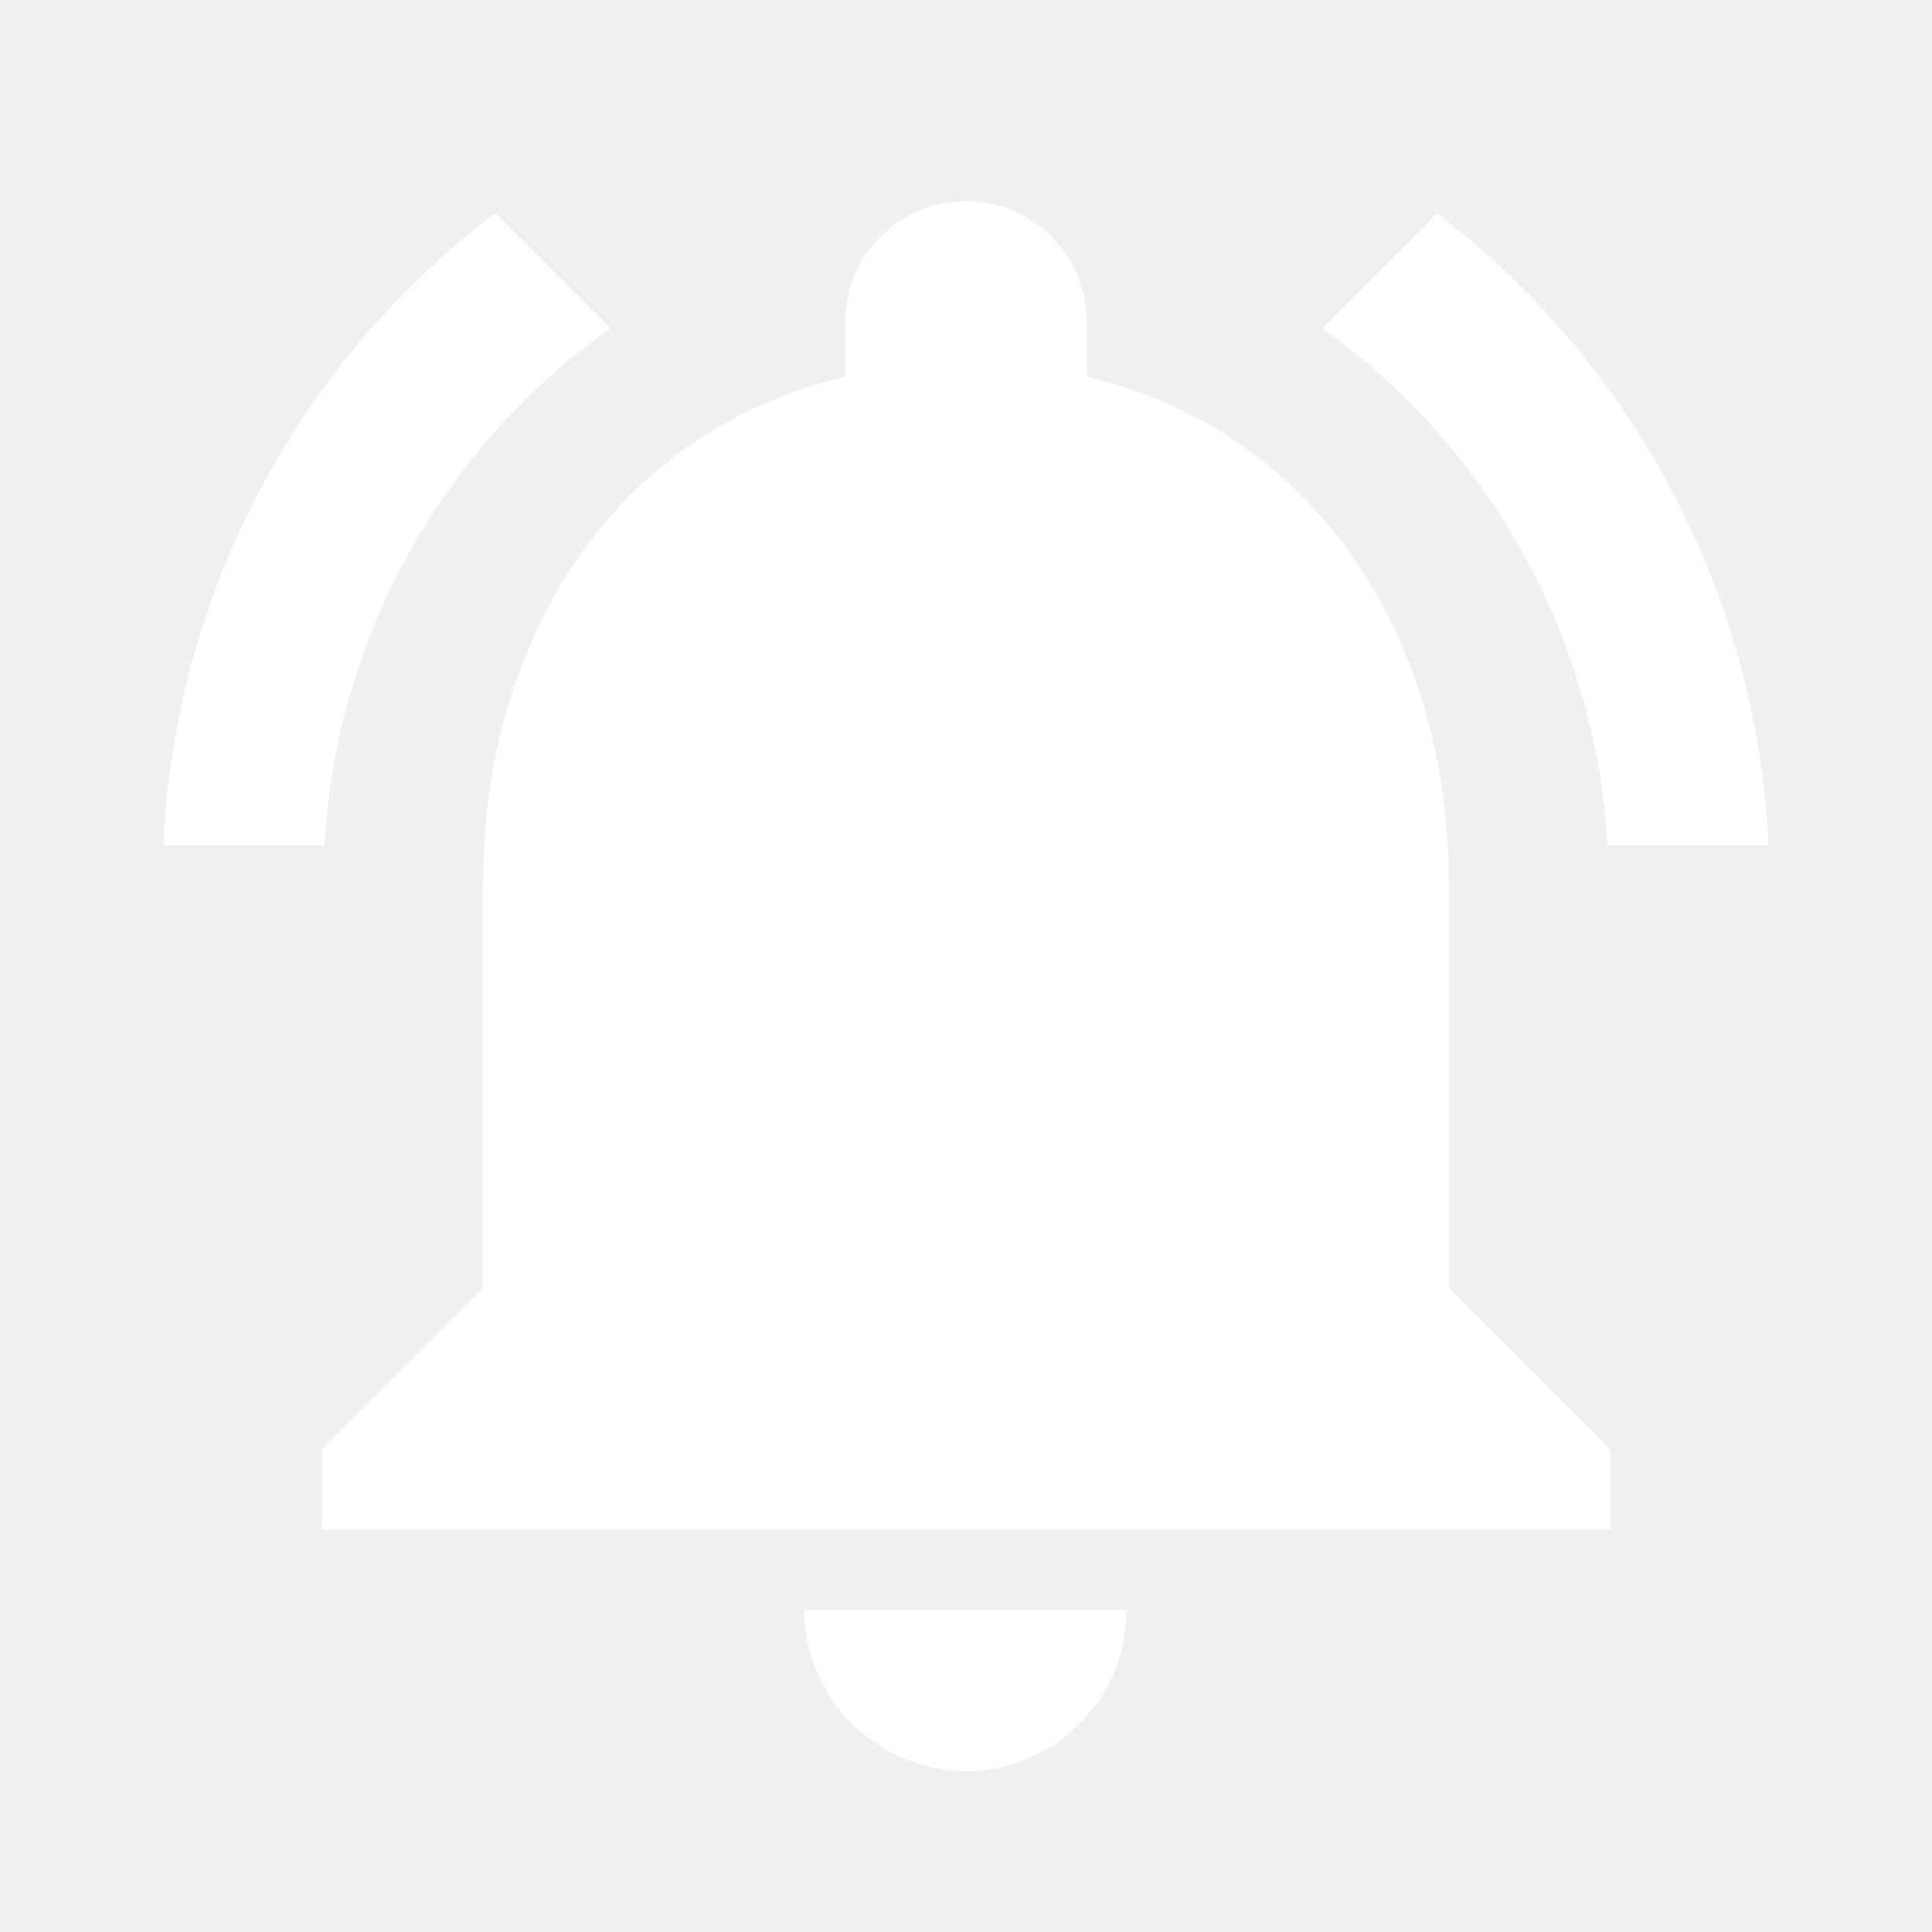
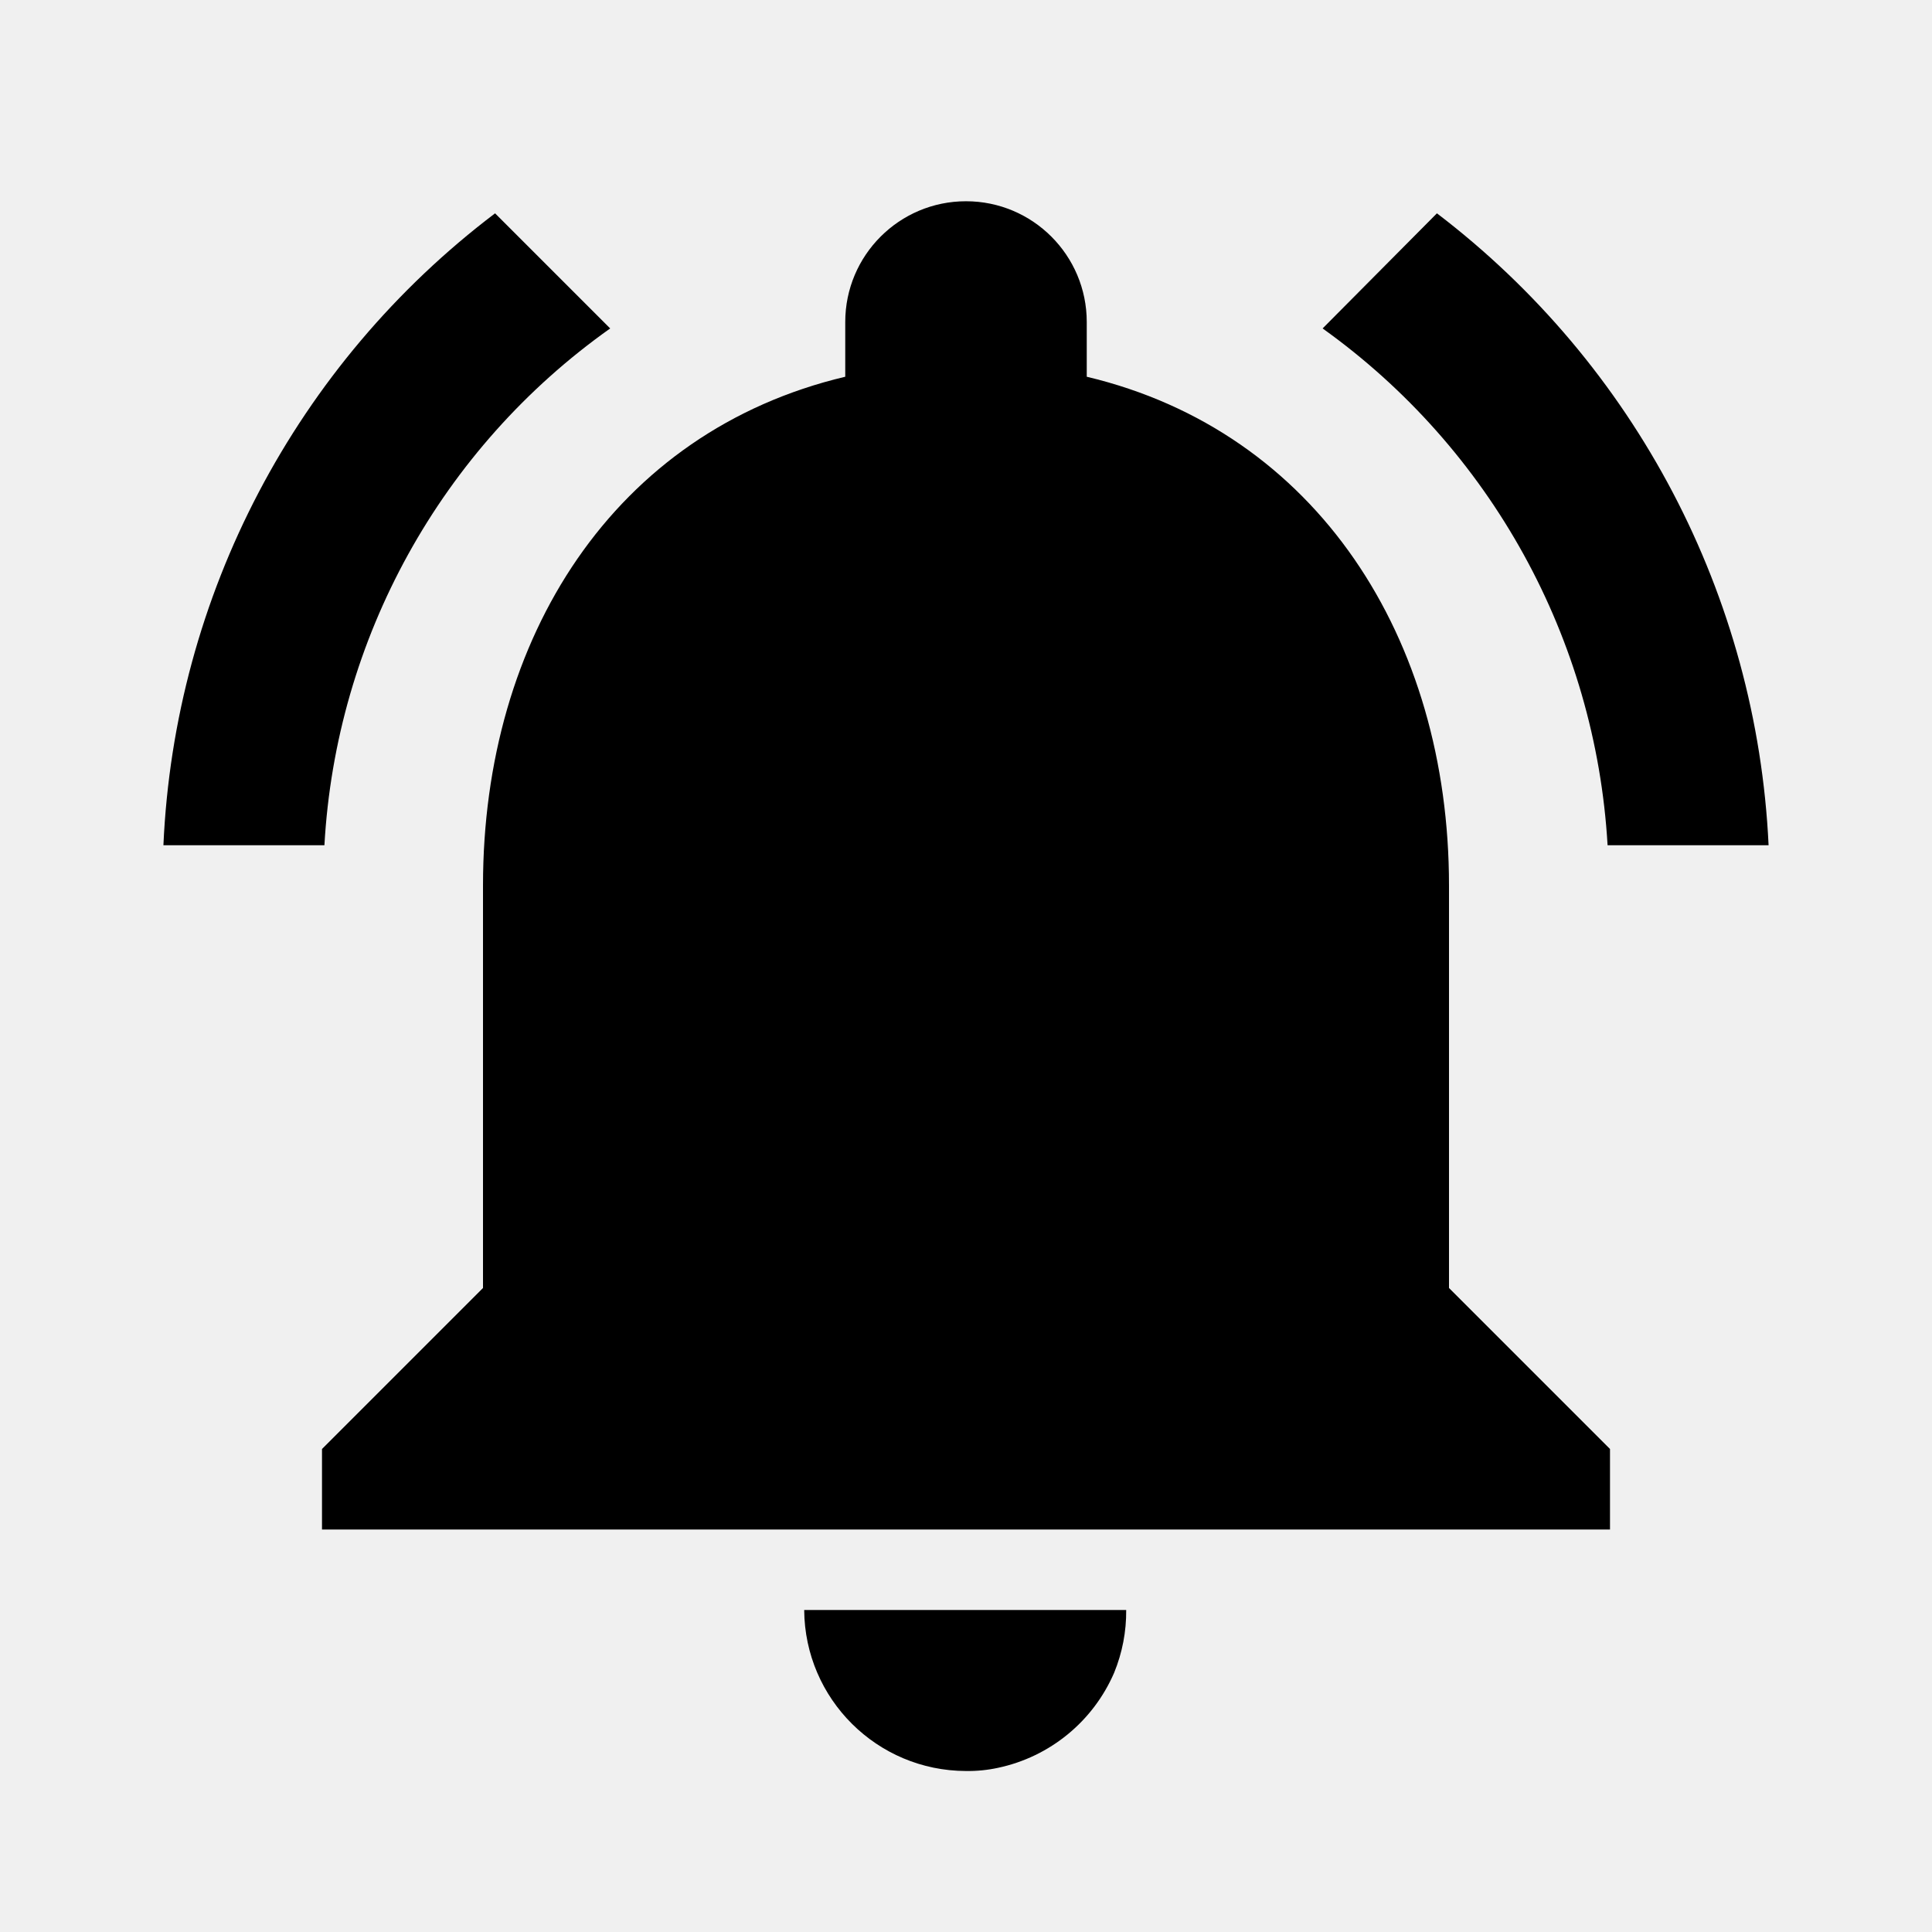
<svg xmlns="http://www.w3.org/2000/svg" id="notifications_active-24px" width="24" height="24" viewBox="0 0 24 24">
  <path id="Path_2955" data-name="Path 2955" d="M0,0H24V24H0Z" fill="none" />
-   <path id="Path_2956" data-name="Path 2956" d="M7.58,4.08,6.15,2.65A10.425,10.425,0,0,0,2.03,10.5h2A8.446,8.446,0,0,1,7.58,4.08ZM19.97,10.5h2a10.489,10.489,0,0,0-4.12-7.85L16.43,4.08A8.5,8.5,0,0,1,19.97,10.5ZM18,11c0-3.07-1.64-5.64-4.5-6.32V4a1.5,1.5,0,0,0-3,0v.68C7.63,5.36,6,7.92,6,11v5L4,18v1H20V18l-2-2ZM12,22a1.752,1.752,0,0,0,.4-.04,2.029,2.029,0,0,0,1.44-1.18,2.008,2.008,0,0,0,.15-.78h-4A2.014,2.014,0,0,0,12,22Z" fill="#fff" />
+   <path id="Path_2956" data-name="Path 2956" d="M7.58,4.08,6.15,2.65A10.425,10.425,0,0,0,2.03,10.5h2A8.446,8.446,0,0,1,7.58,4.08ZM19.97,10.5h2a10.489,10.489,0,0,0-4.12-7.85L16.43,4.08A8.5,8.5,0,0,1,19.97,10.5ZM18,11c0-3.07-1.64-5.64-4.5-6.32V4a1.5,1.5,0,0,0-3,0v.68C7.63,5.36,6,7.92,6,11v5L4,18v1H20V18l-2-2ZM12,22a1.752,1.752,0,0,0,.4-.04,2.029,2.029,0,0,0,1.44-1.18,2.008,2.008,0,0,0,.15-.78h-4A2.014,2.014,0,0,0,12,22Z" fill="#000000" />
</svg>
